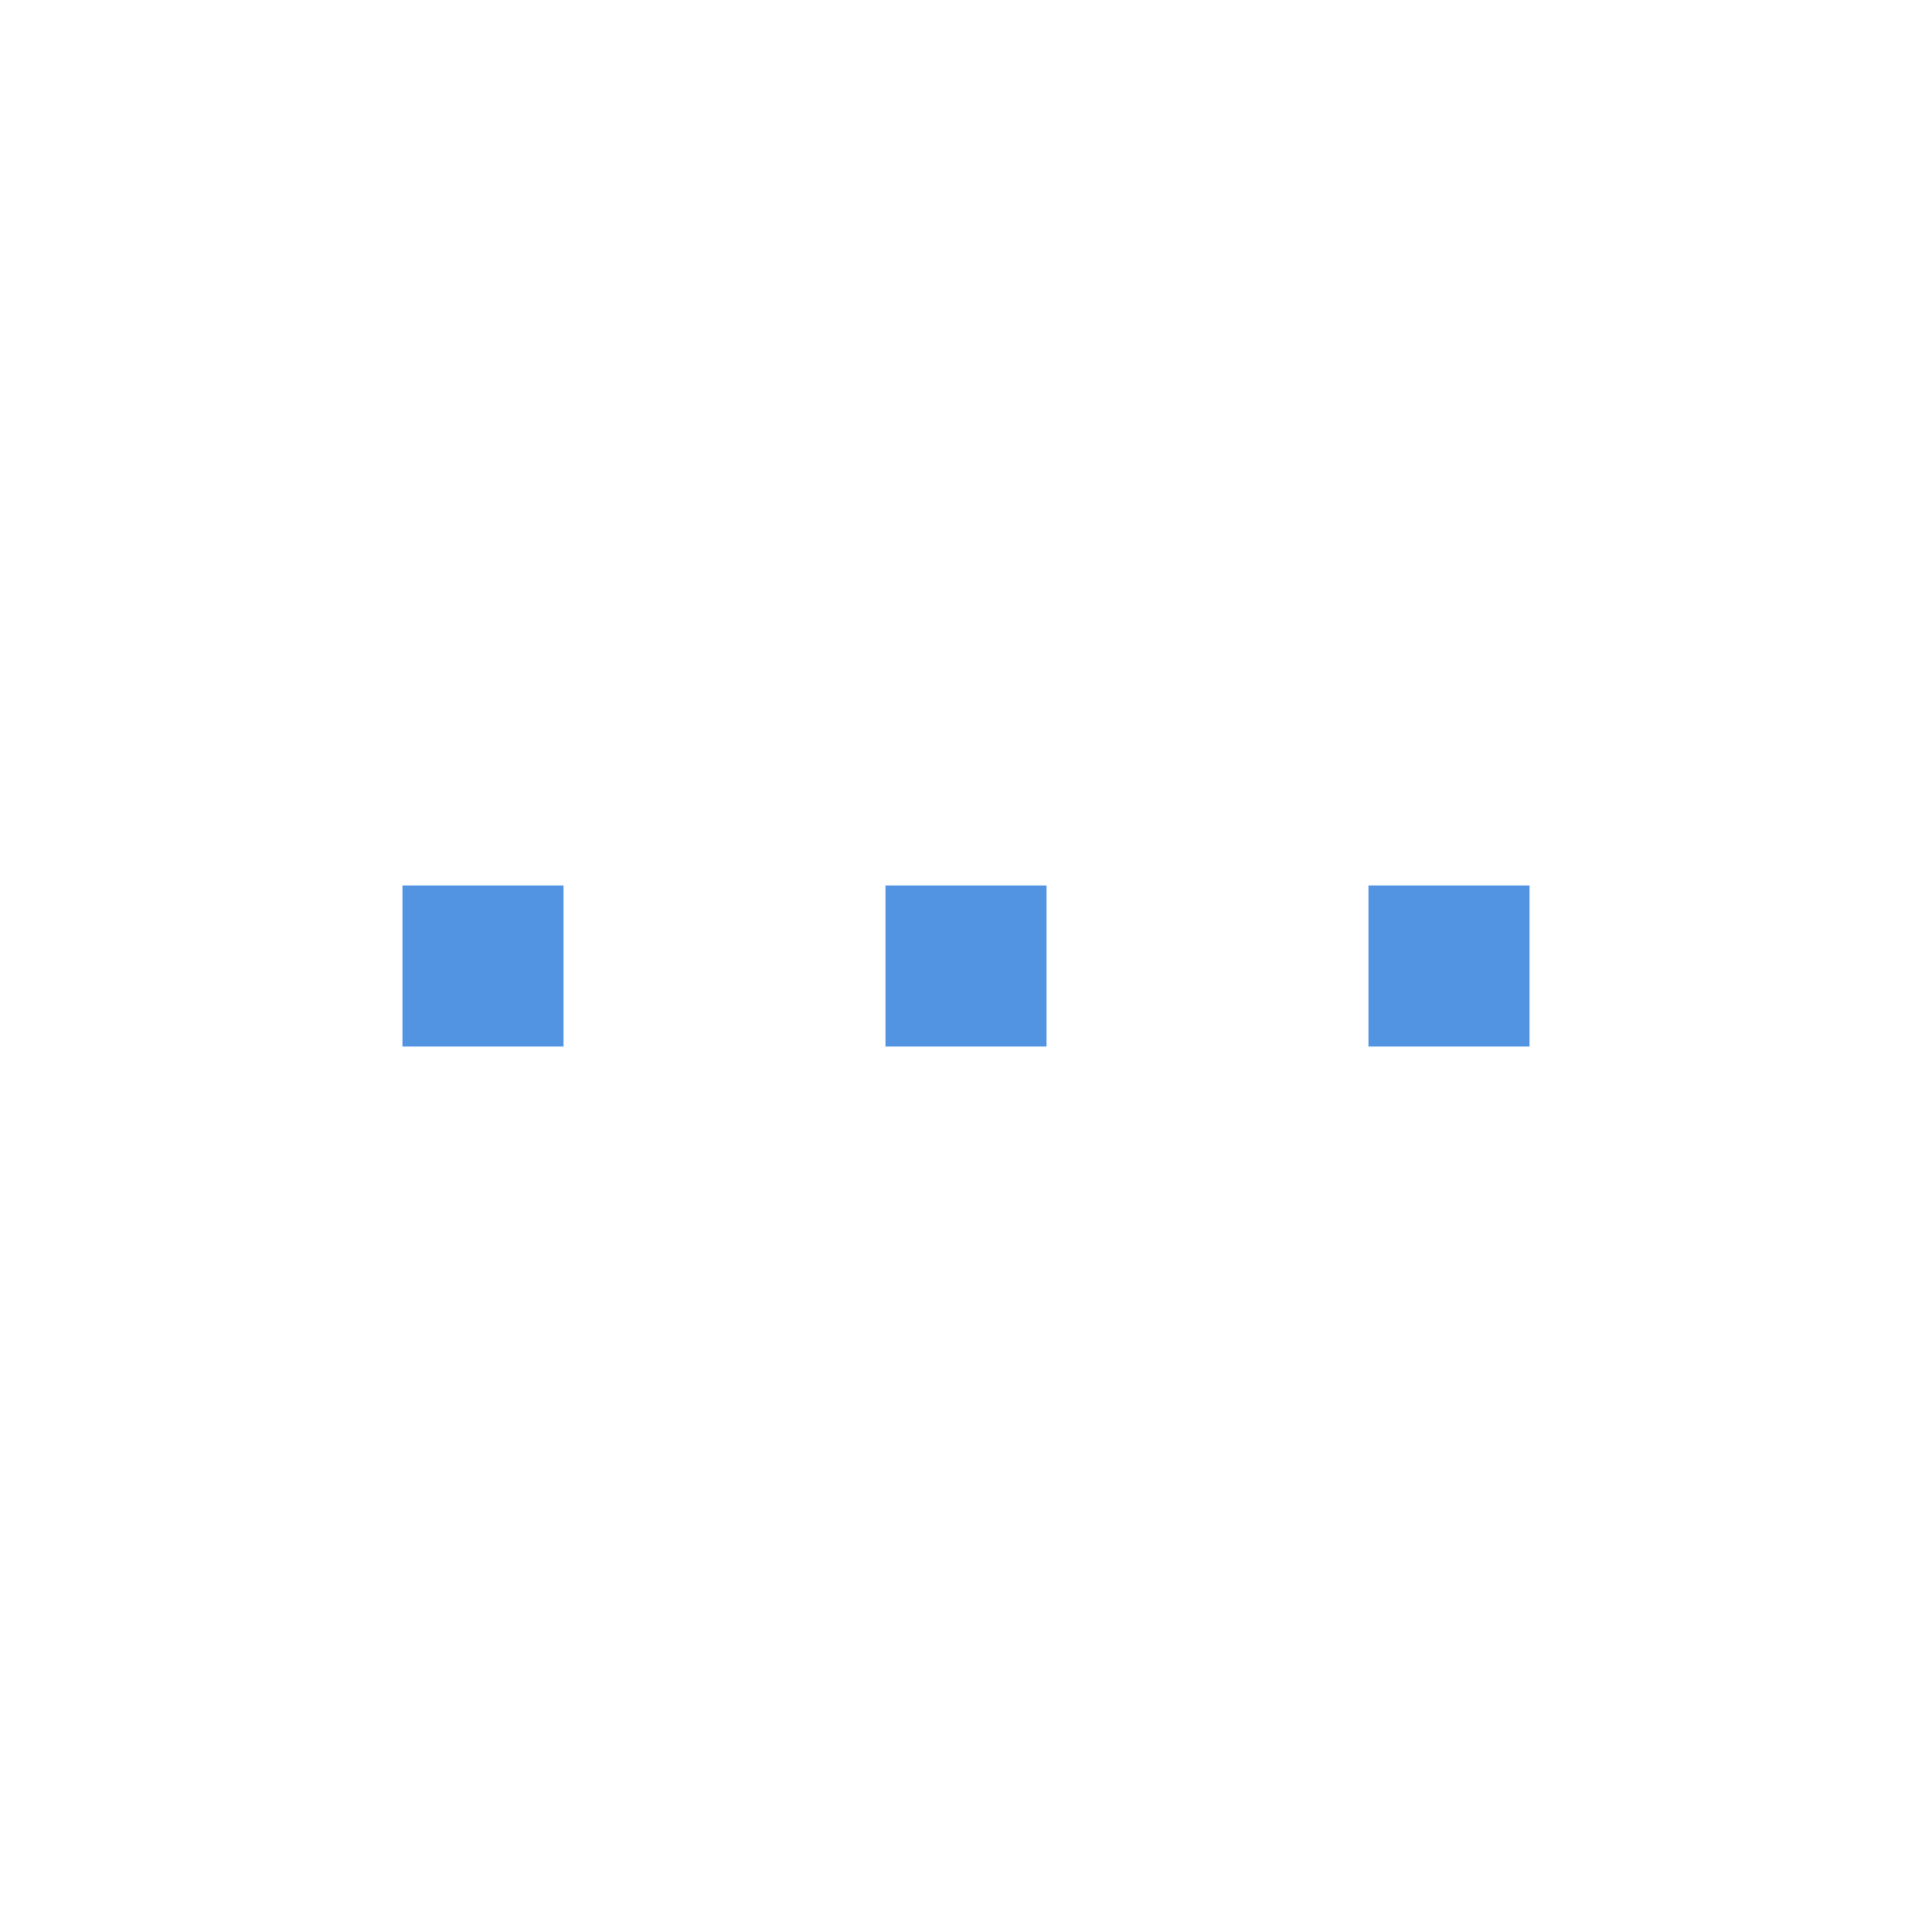
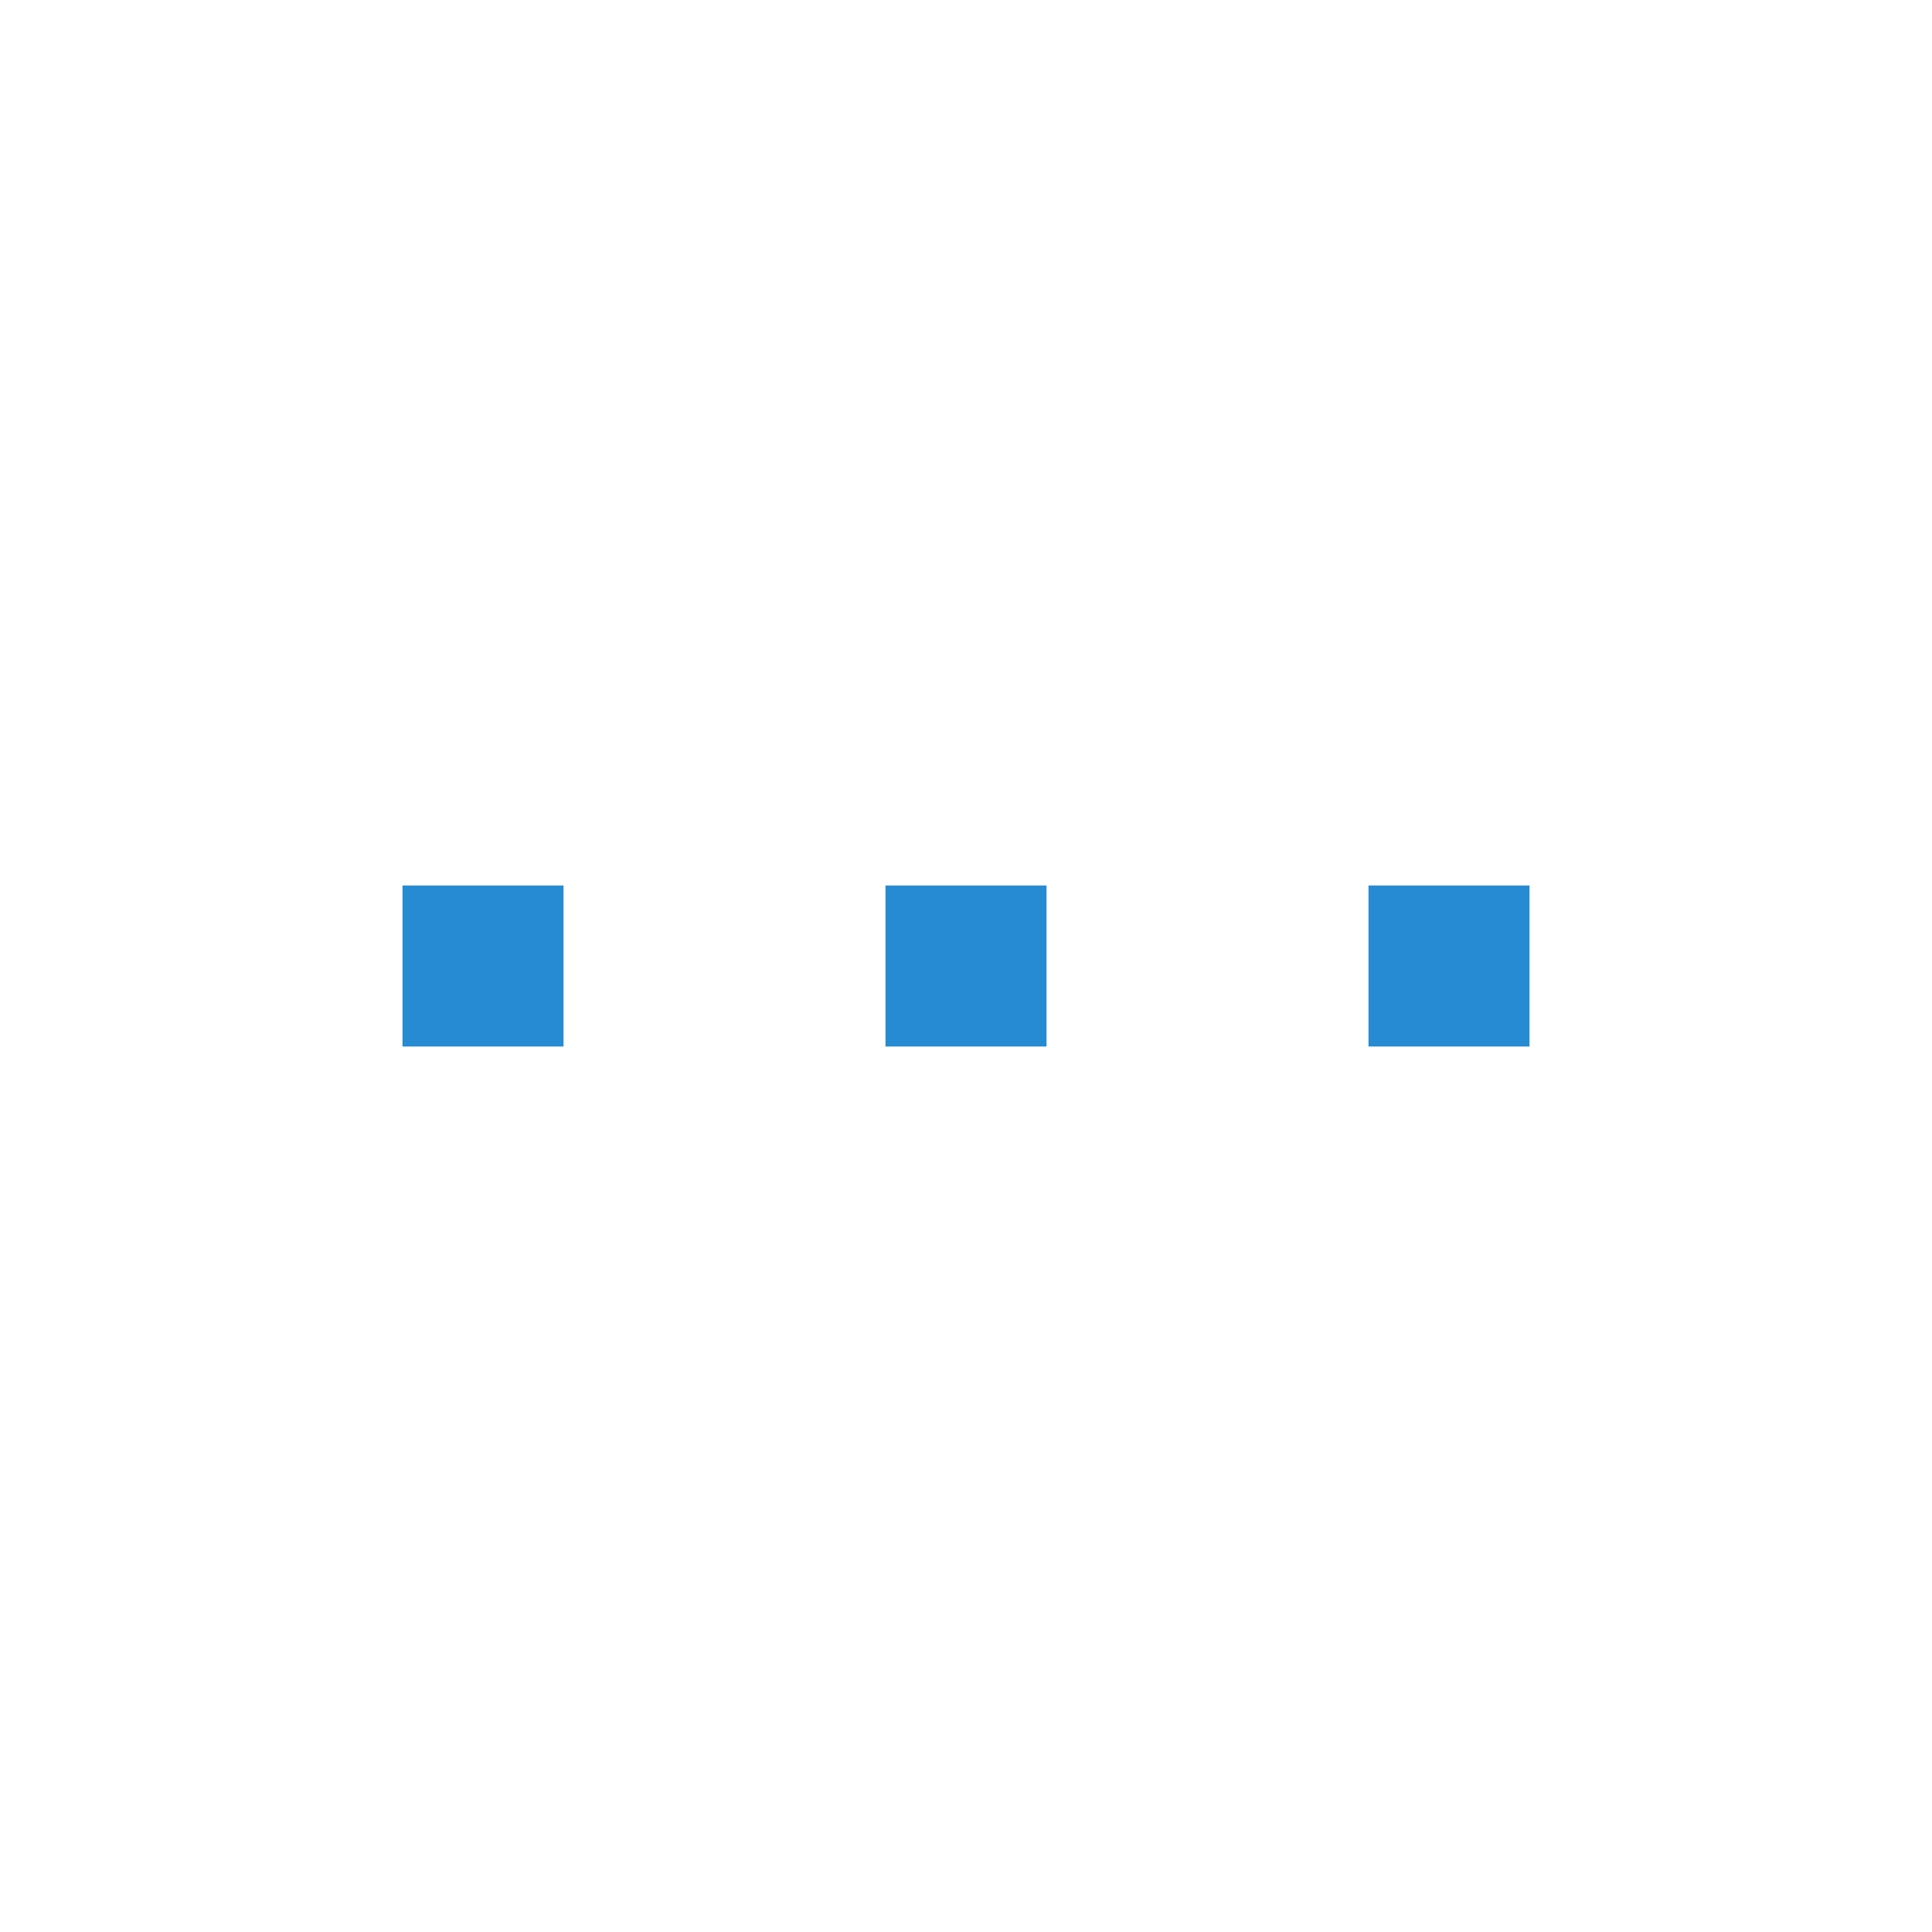
<svg xmlns="http://www.w3.org/2000/svg" xmlns:ns1="http://www.openswatchbook.org/uri/2009/osb" xmlns:xlink="http://www.w3.org/1999/xlink" width="24" height="24" id="svg11300" version="1.0" style="display:inline;enable-background:new">
  <defs id="defs3">
    <linearGradient id="selected_bg_color" ns1:paint="solid">
-       <stop style="stop-color:#5294e2;stop-opacity:1;" offset="0" id="stop4140" />
+       <stop style="stop-color:#268bd2;stop-opacity:1;" offset="0" id="stop4140" />
    </linearGradient>
    <linearGradient xlink:href="#selected_bg_color" id="linearGradient4142" x1="6" y1="287" x2="6" y2="289" gradientUnits="userSpaceOnUse" />
  </defs>
  <g style="display:inline" id="layer1" transform="translate(0,-276)">
    <rect style="opacity:1;fill:url(#linearGradient4142);fill-opacity:1;stroke:none;stroke-width:1;stroke-linecap:round;stroke-linejoin:miter;stroke-miterlimit:4;stroke-dasharray:none;stroke-dashoffset:0;stroke-opacity:1" id="rect4138" width="2" height="2" x="5" y="287" />
    <rect style="display:inline;opacity:1;fill:url(#selected_bg_color);fill-opacity:1;stroke:none;stroke-width:1;stroke-linecap:round;stroke-linejoin:miter;stroke-miterlimit:4;stroke-dasharray:none;stroke-dashoffset:0;stroke-opacity:1;enable-background:new" id="rect4138-6" width="2" height="2" x="11" y="287" />
    <rect style="display:inline;opacity:1;fill:url(#selected_bg_color);fill-opacity:1;stroke:none;stroke-width:1;stroke-linecap:round;stroke-linejoin:miter;stroke-miterlimit:4;stroke-dasharray:none;stroke-dashoffset:0;stroke-opacity:1;enable-background:new" id="rect4138-9" width="2" height="2" x="17" y="287" />
  </g>
</svg>
